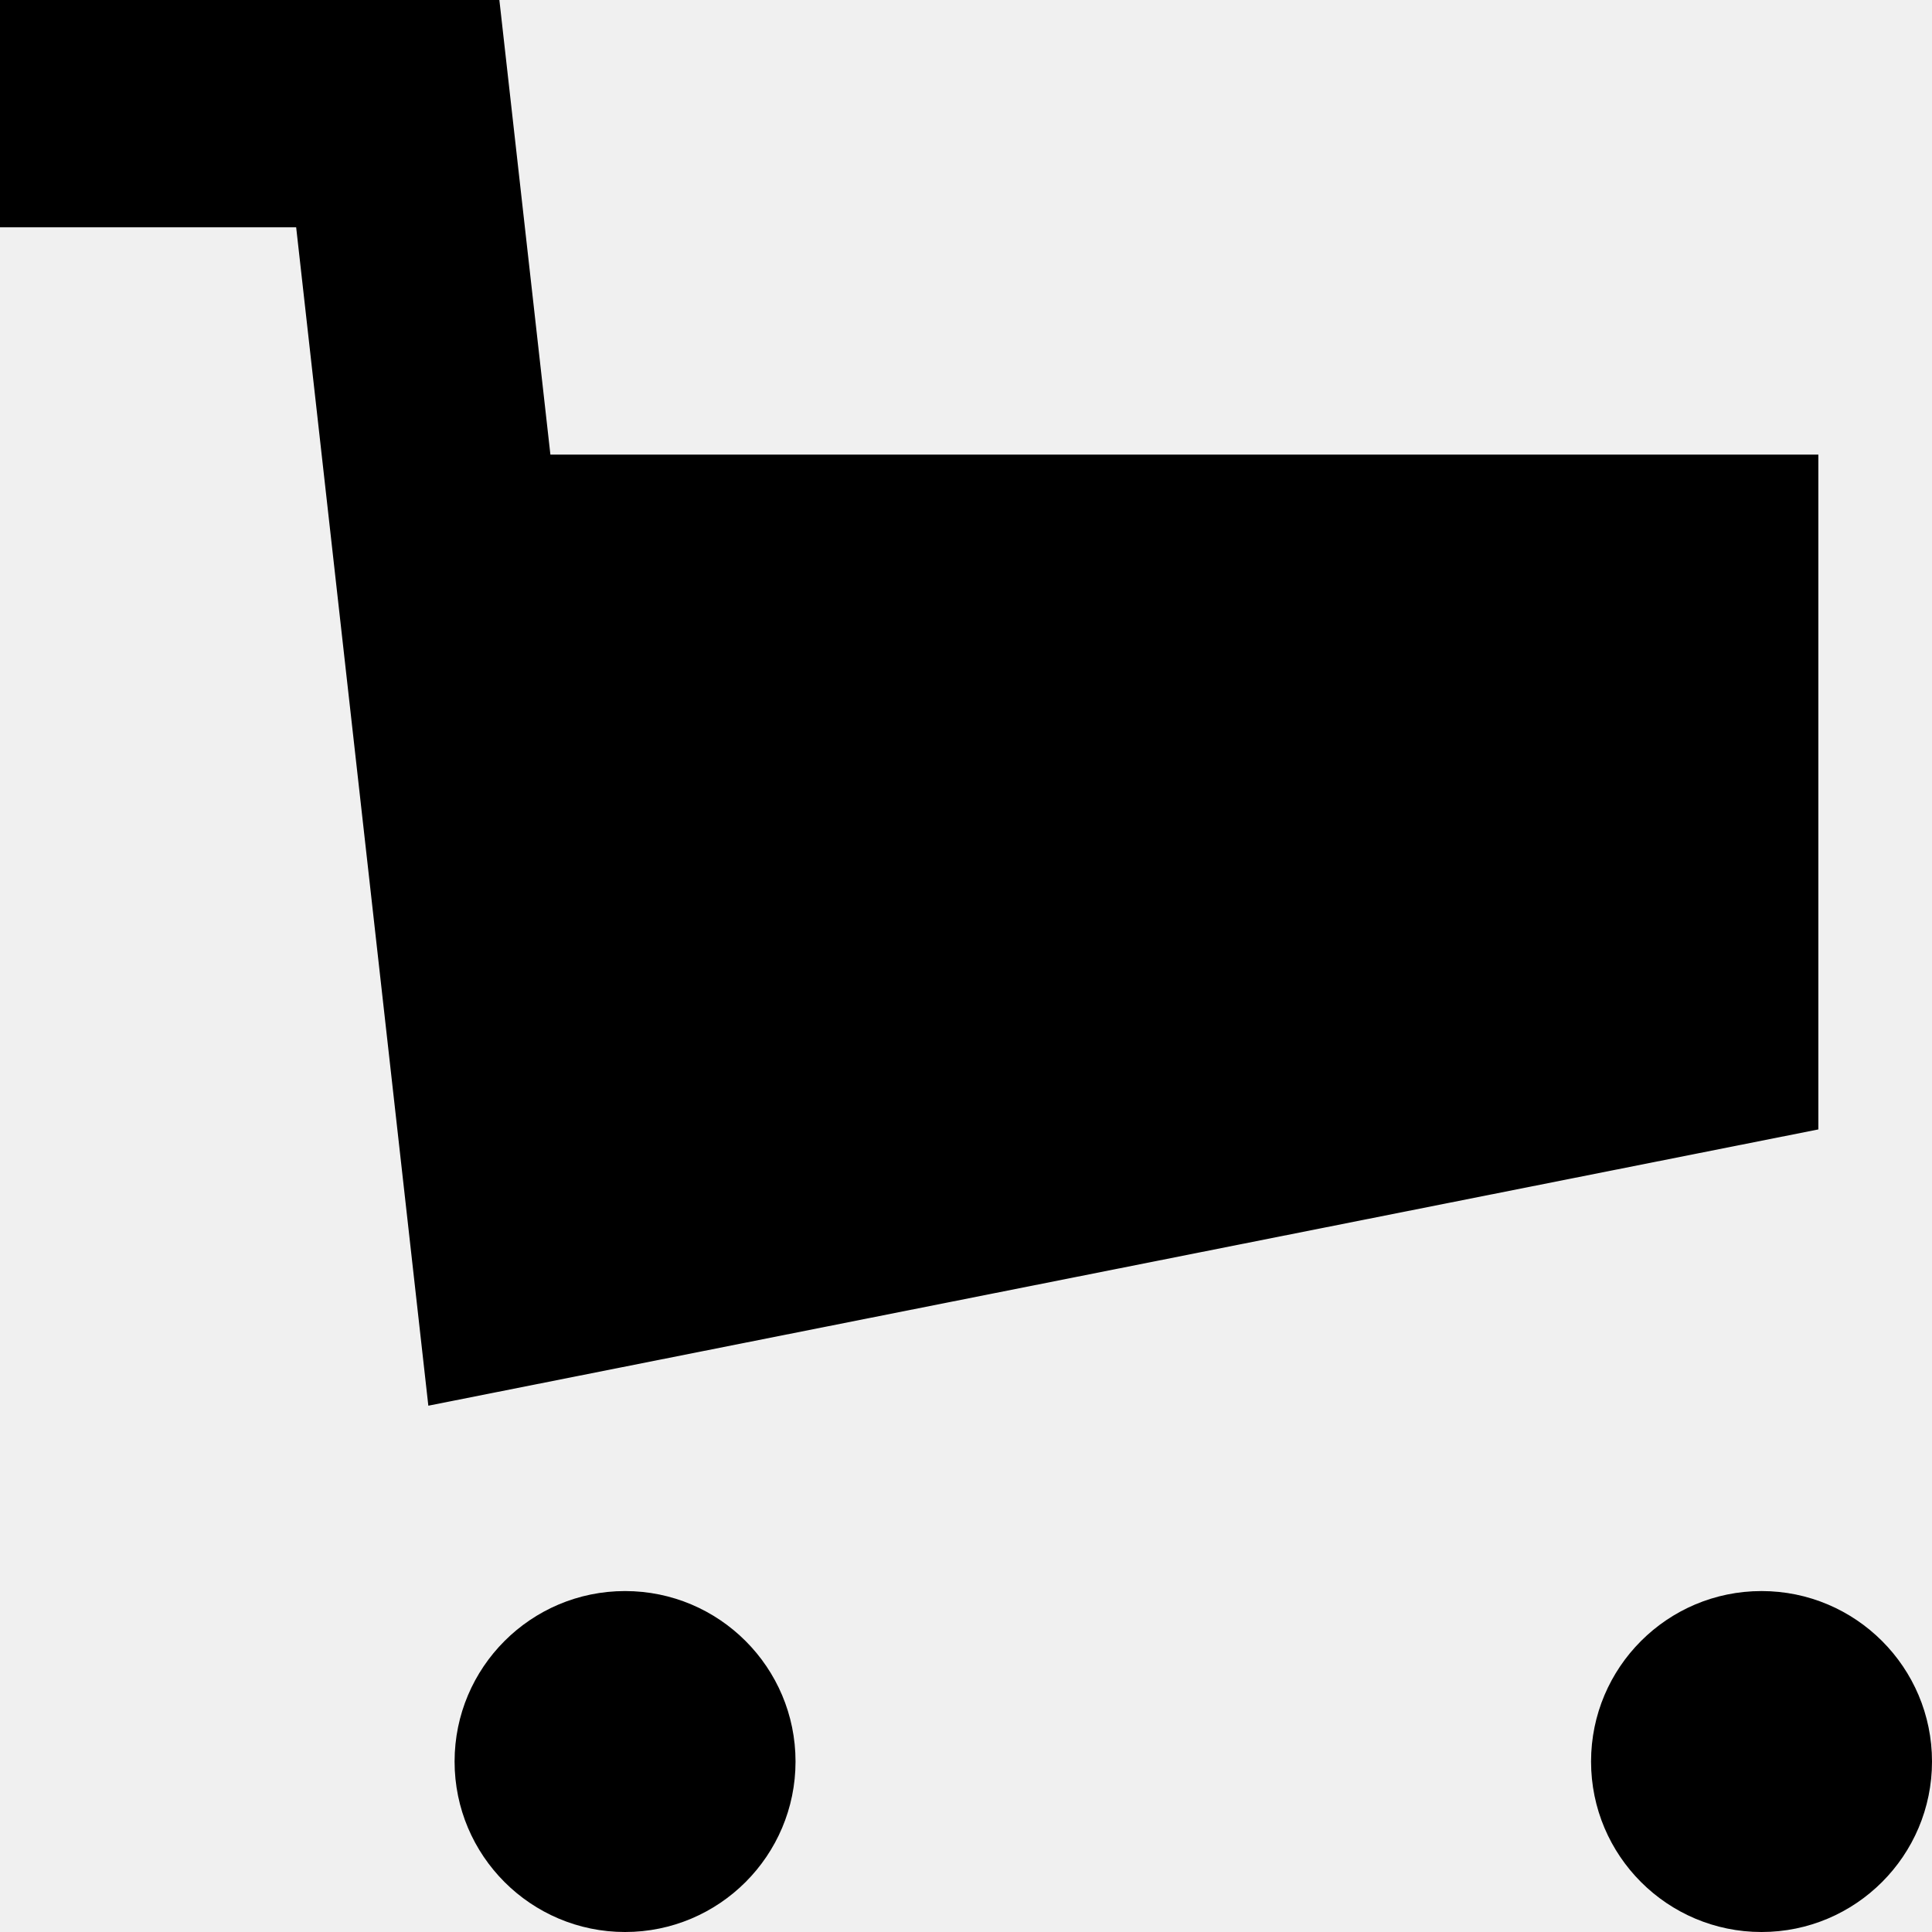
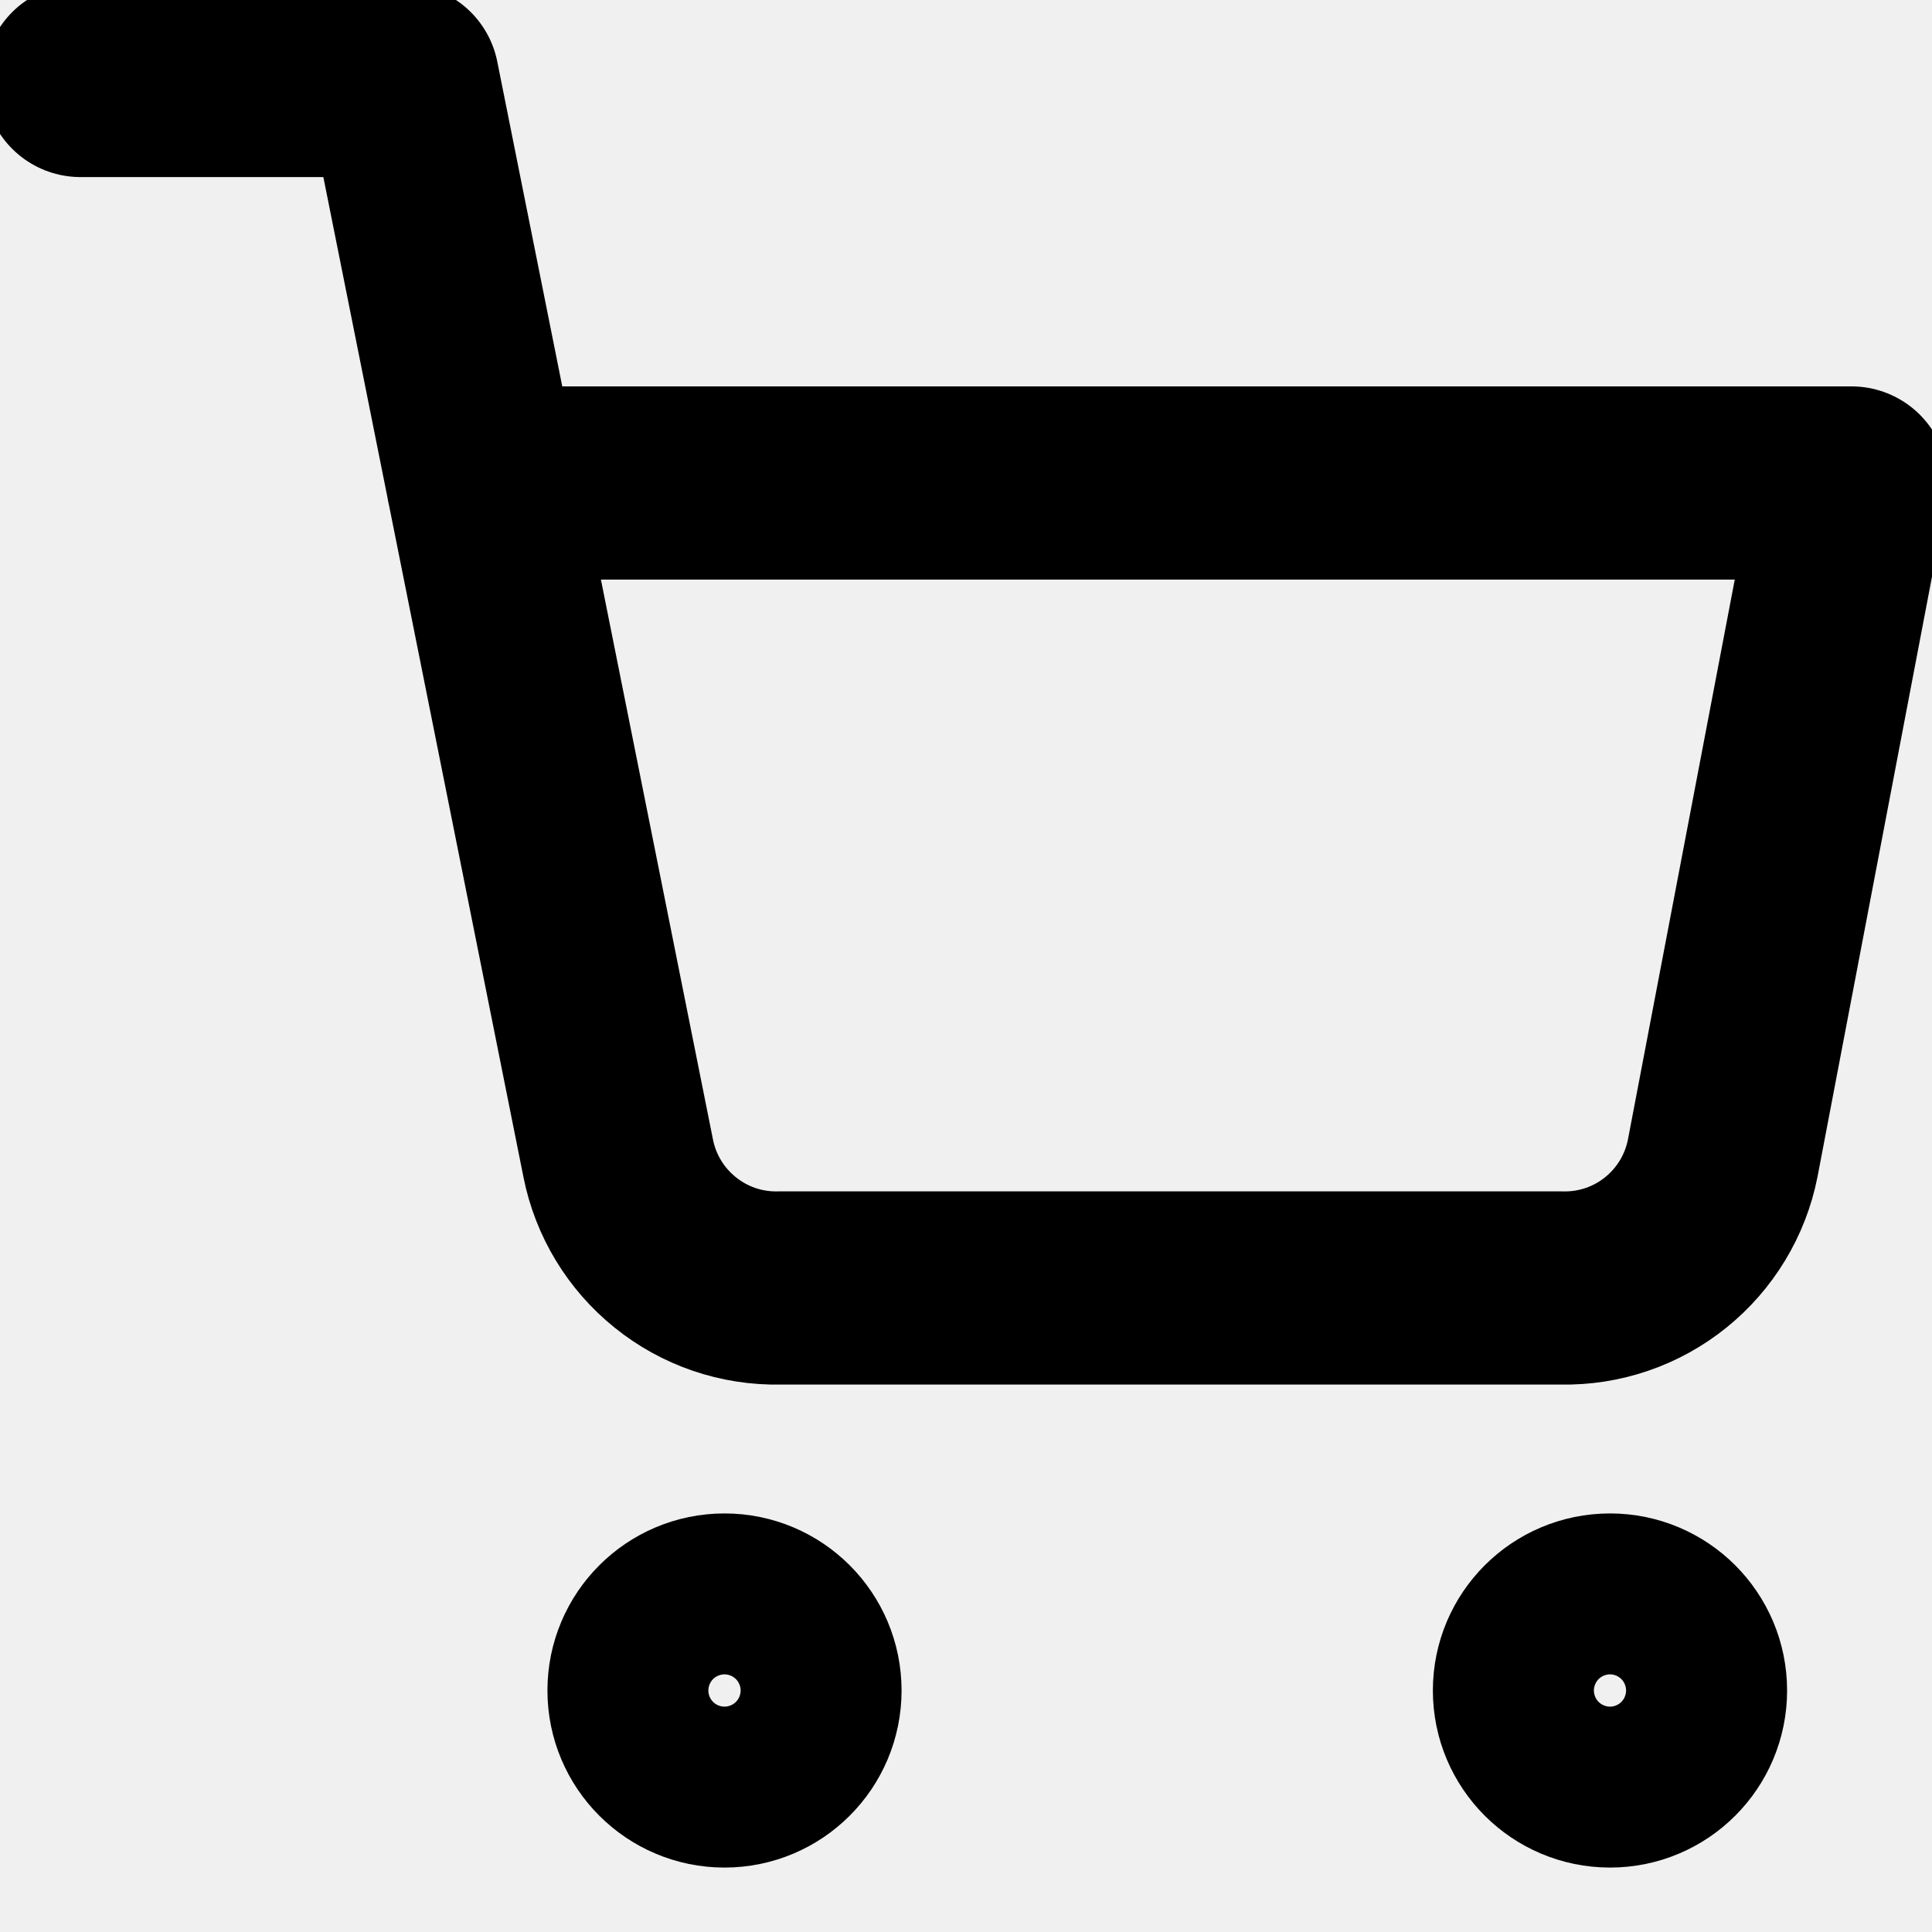
- <svg xmlns="http://www.w3.org/2000/svg" width="17" height="17" viewBox="0 0 17 17" fill="none">
-   <g clip-path="url(#clip0_2_33)">
-     <path d="M2.606 2H0V0H4.394L4.843 4H16V9.938L3.769 12.369L2.606 2ZM15.5 17C14.672 17 14 16.328 14 15.5C14 14.672 14.672 14 15.5 14C16.328 14 17 14.672 17 15.5C17 16.328 16.328 17 15.5 17ZM5.5 17C4.672 17 4 16.328 4 15.5C4 14.672 4.672 14 5.5 14C6.328 14 7 14.672 7 15.5C7 16.328 6.328 17 5.5 17Z" fill="black" />
+ <svg xmlns="http://www.w3.org/2000/svg" width="20" height="20" viewBox="0 0 20 20" fill="none">
+   <g clip-path="url(#clip0_0_102)">
+     <path d="M7.5 18.333C7.96 18.333 8.333 17.96 8.333 17.5C8.333 17.04 7.96 16.667 7.5 16.667C7.04 16.667 6.667 17.04 6.667 17.5C6.667 17.96 7.04 18.333 7.5 18.333Z" stroke="black" stroke-width="2" stroke-linecap="round" stroke-linejoin="round" />
+     <path d="M16.667 18.333C17.127 18.333 17.5 17.96 17.5 17.5C17.5 17.04 17.127 16.667 16.667 16.667C16.206 16.667 15.833 17.04 15.833 17.5C15.833 17.96 16.206 18.333 16.667 18.333Z" stroke="black" stroke-width="2" stroke-linecap="round" stroke-linejoin="round" />
+     <path d="M0.833 0.833H4.167L6.4 11.992C6.476 12.375 6.685 12.72 6.99 12.965C7.294 13.211 7.676 13.341 8.067 13.333H16.167C16.558 13.341 16.939 13.211 17.244 12.965C17.548 12.72 17.757 12.375 17.833 11.992L19.167 5H5" stroke="black" stroke-width="2" stroke-linecap="round" stroke-linejoin="round" />
  </g>
  <defs>
-     <clipPath id="clip0_2_33">
-       <rect width="17" height="17" fill="white" />
+     <clipPath id="clip0_0_102">
+       <rect width="20" height="20" fill="white" />
    </clipPath>
  </defs>
</svg>
